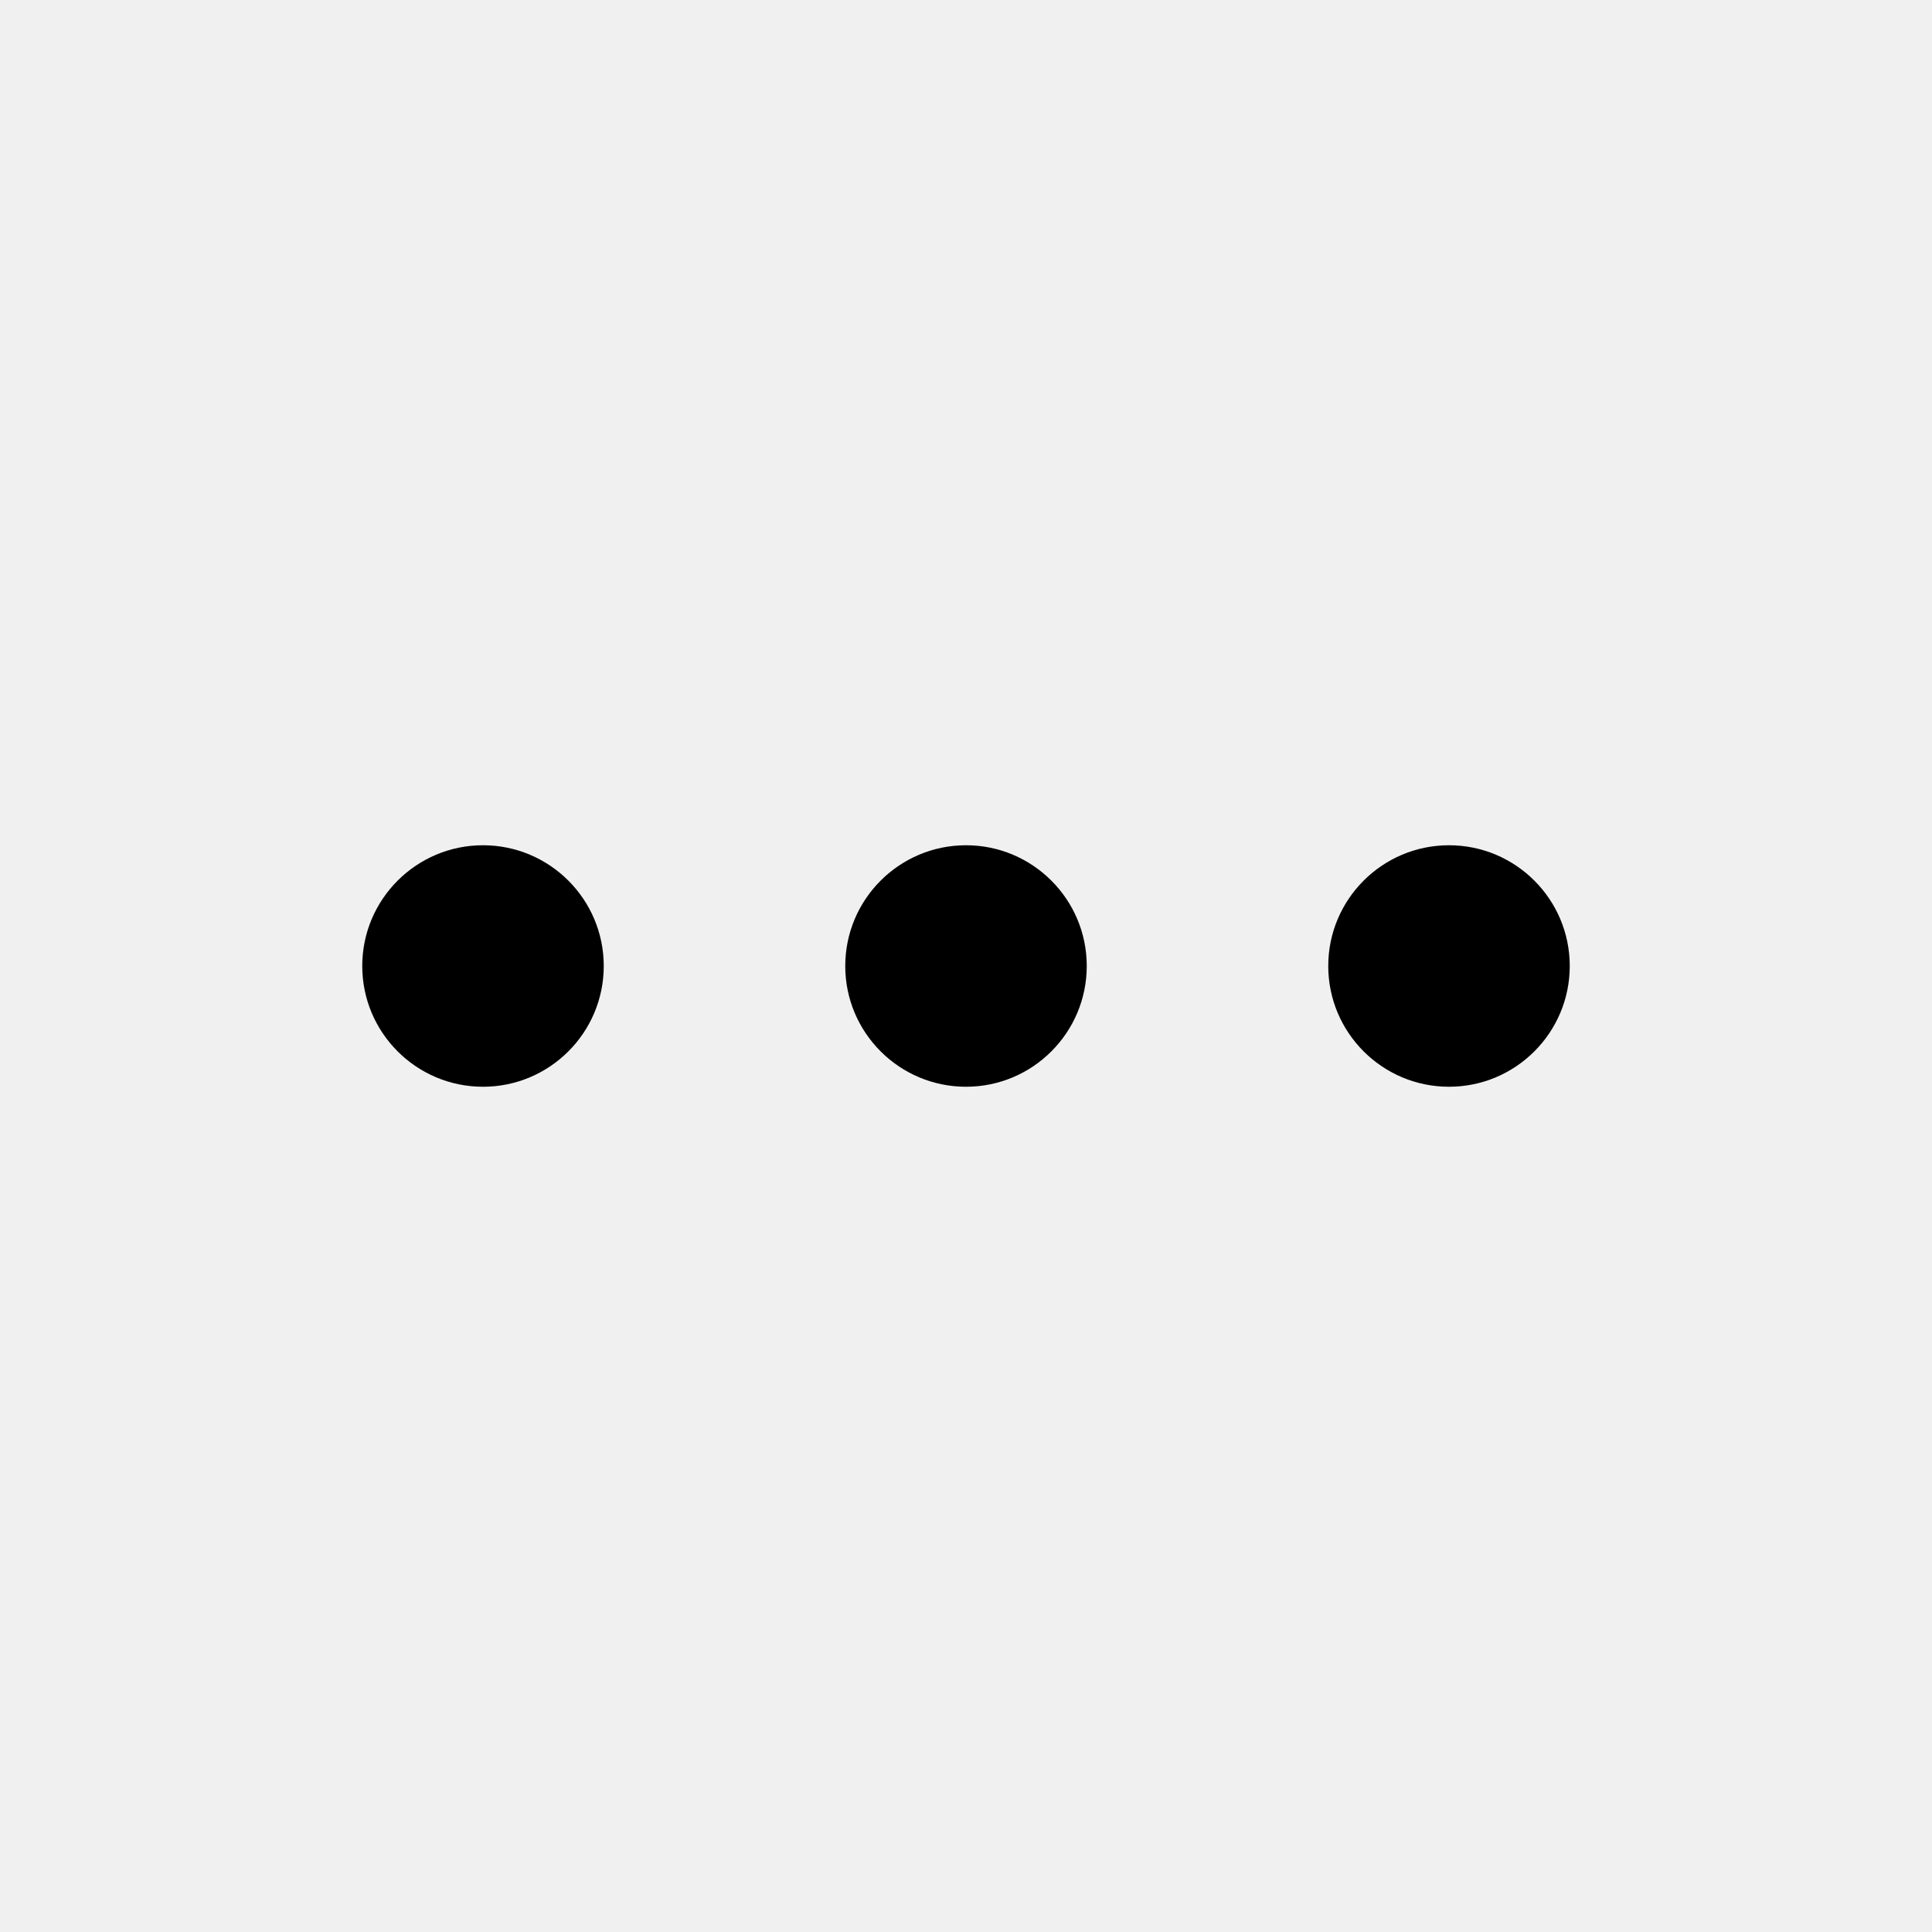
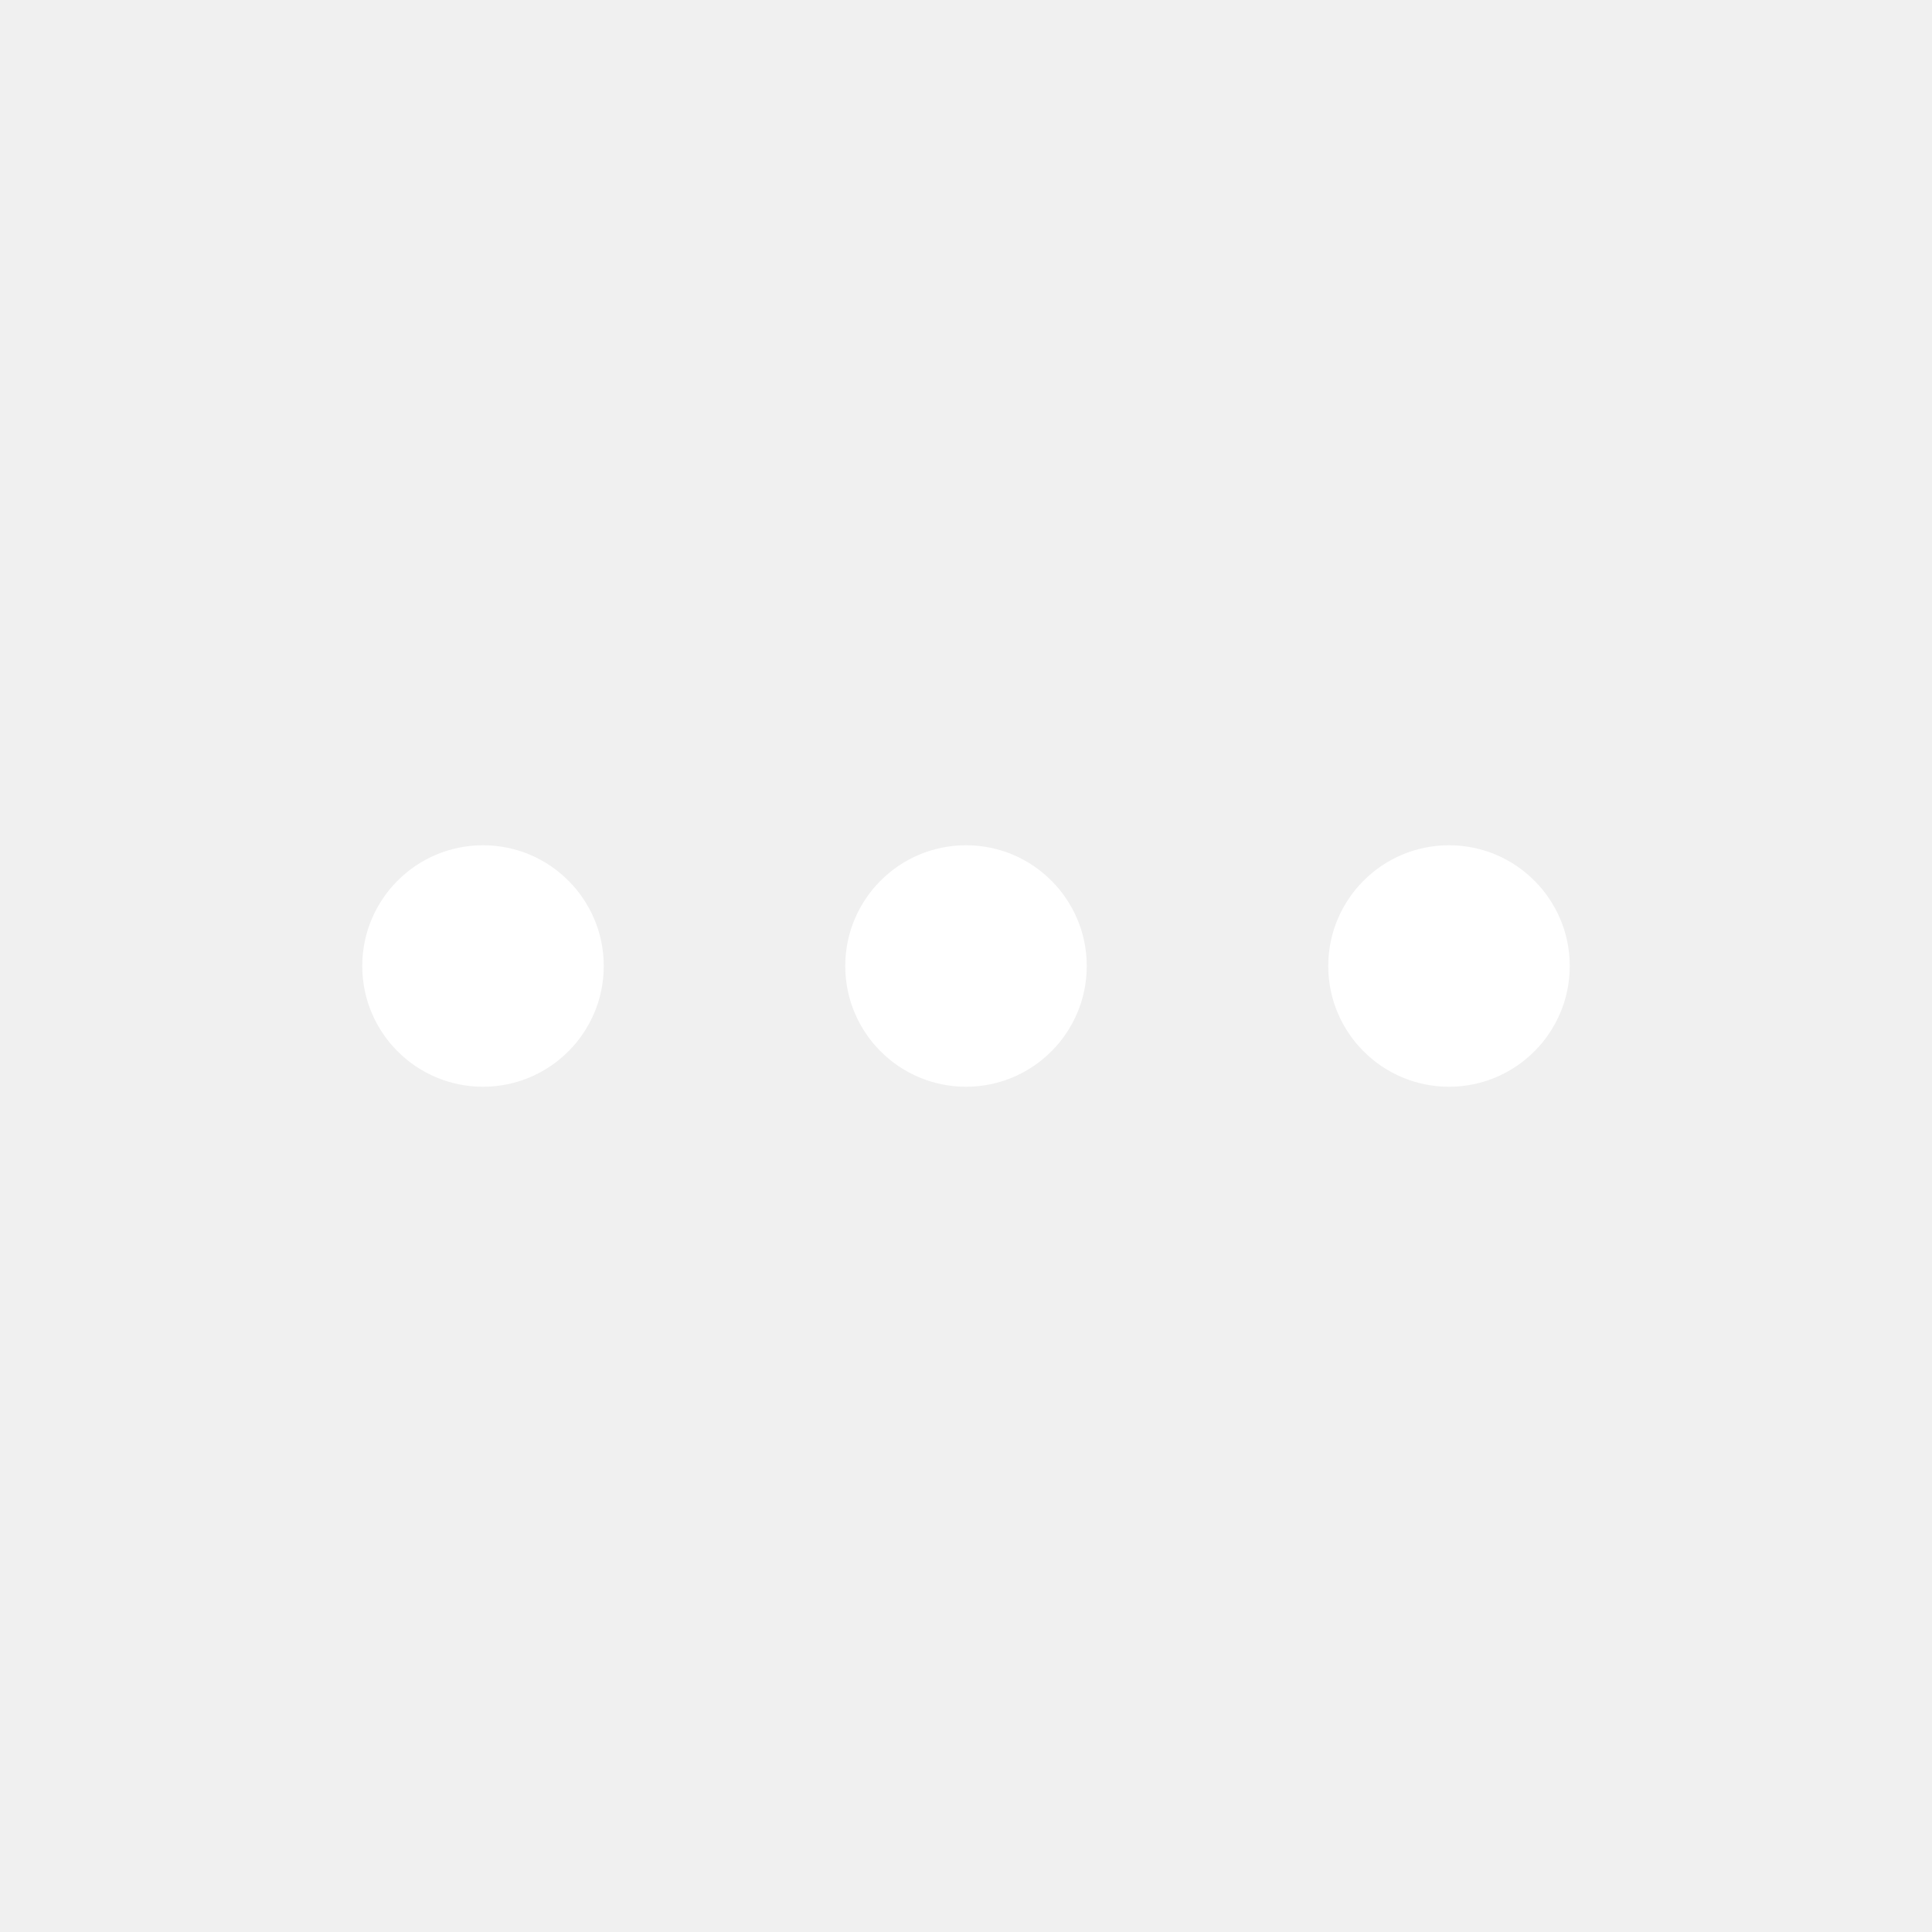
<svg xmlns="http://www.w3.org/2000/svg" width="24" height="24" viewBox="0 0 24 24" fill="none">
-   <path d="M6 10.5C5.172 10.5 4.5 11.172 4.5 12C4.5 12.828 5.172 13.5 6 13.5C6.828 13.5 7.5 12.828 7.5 12C7.5 11.172 6.828 10.5 6 10.5Z" fill="black" />
-   <path d="M10.5 12C10.5 11.172 11.172 10.5 12 10.5C12.828 10.5 13.5 11.172 13.5 12C13.5 12.828 12.828 13.5 12 13.5C11.172 13.5 10.5 12.828 10.5 12Z" fill="black" />
-   <path d="M16.5 12C16.5 11.172 17.172 10.5 18 10.5C18.828 10.5 19.5 11.172 19.5 12C19.5 12.828 18.828 13.5 18 13.5C17.172 13.5 16.5 12.828 16.5 12Z" fill="black" />
+   <path d="M6 10.5C5.172 10.5 4.5 11.172 4.5 12C4.5 12.828 5.172 13.5 6 13.5C6.828 13.5 7.5 12.828 7.5 12C7.5 11.172 6.828 10.5 6 10.5Z" fill="#FFFFFF" />
+   <path d="M10.5 12C10.5 11.172 11.172 10.5 12 10.5C12.828 10.5 13.5 11.172 13.5 12C13.5 12.828 12.828 13.5 12 13.5C11.172 13.5 10.5 12.828 10.5 12Z" fill="#FFFFFF" />
+   <path d="M16.5 12C16.5 11.172 17.172 10.5 18 10.5C18.828 10.5 19.5 11.172 19.5 12C19.5 12.828 18.828 13.5 18 13.5C17.172 13.5 16.5 12.828 16.5 12Z" fill="#FFFFFF" />
</svg>
